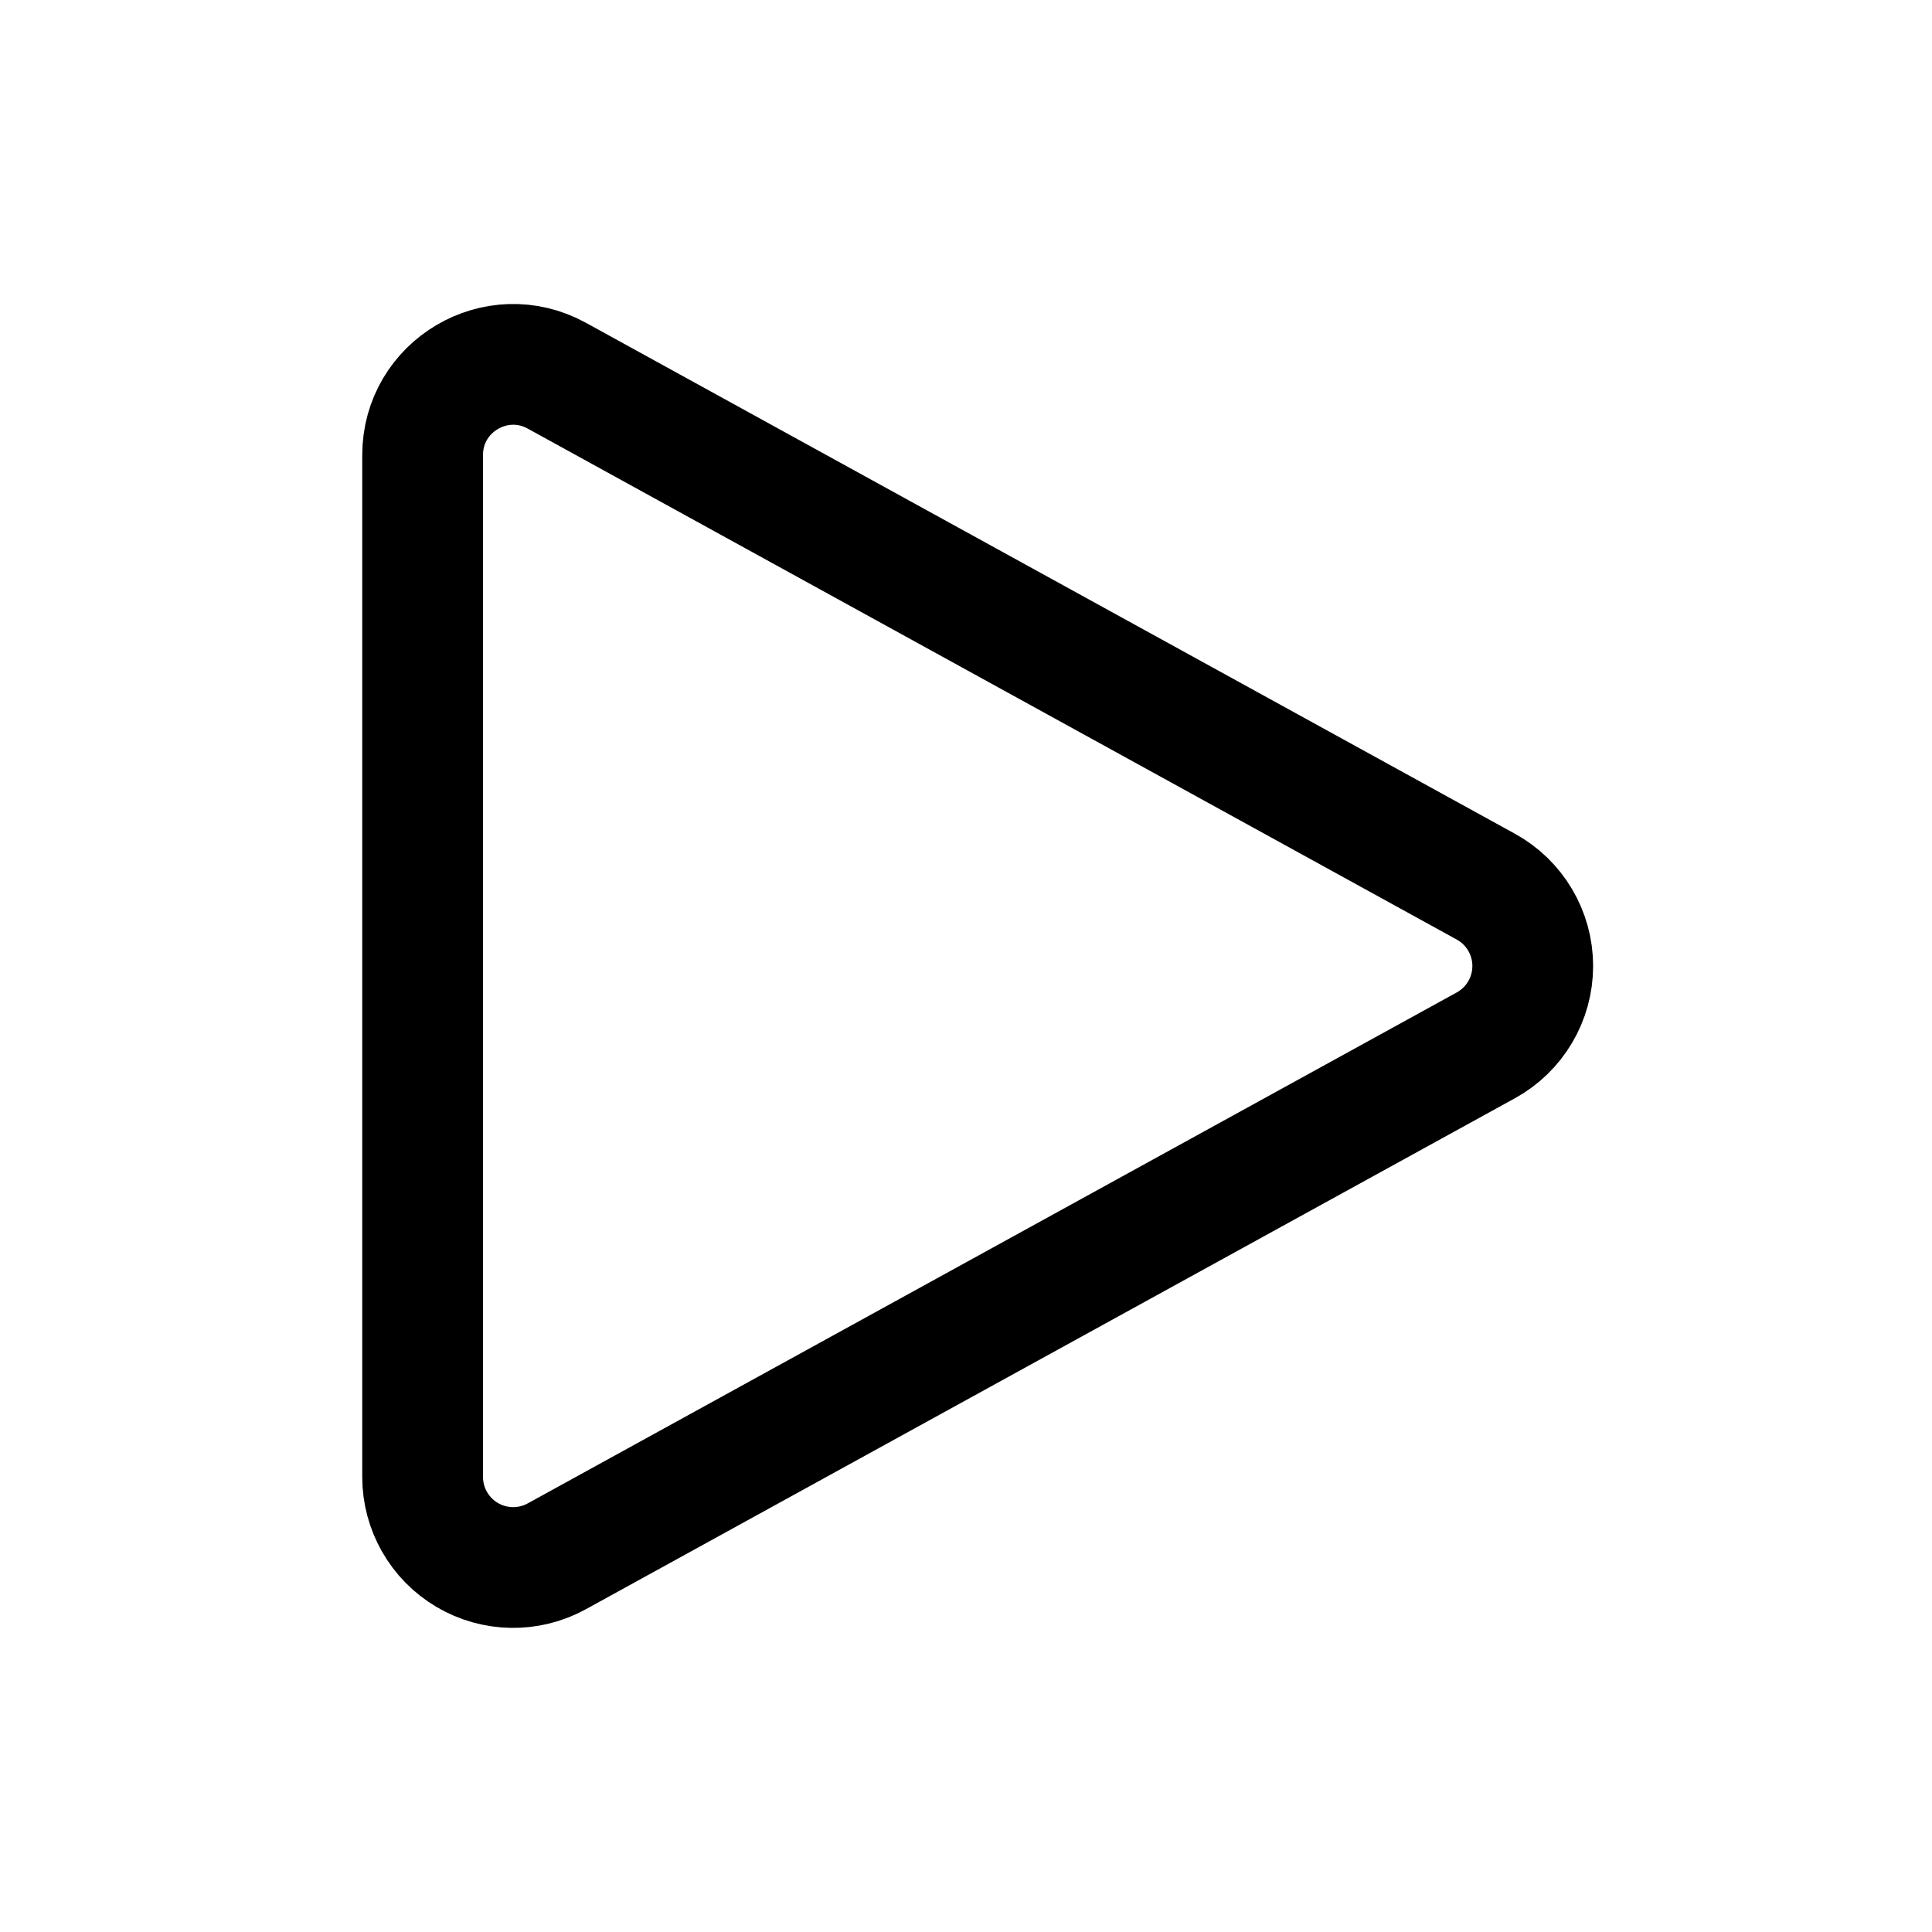
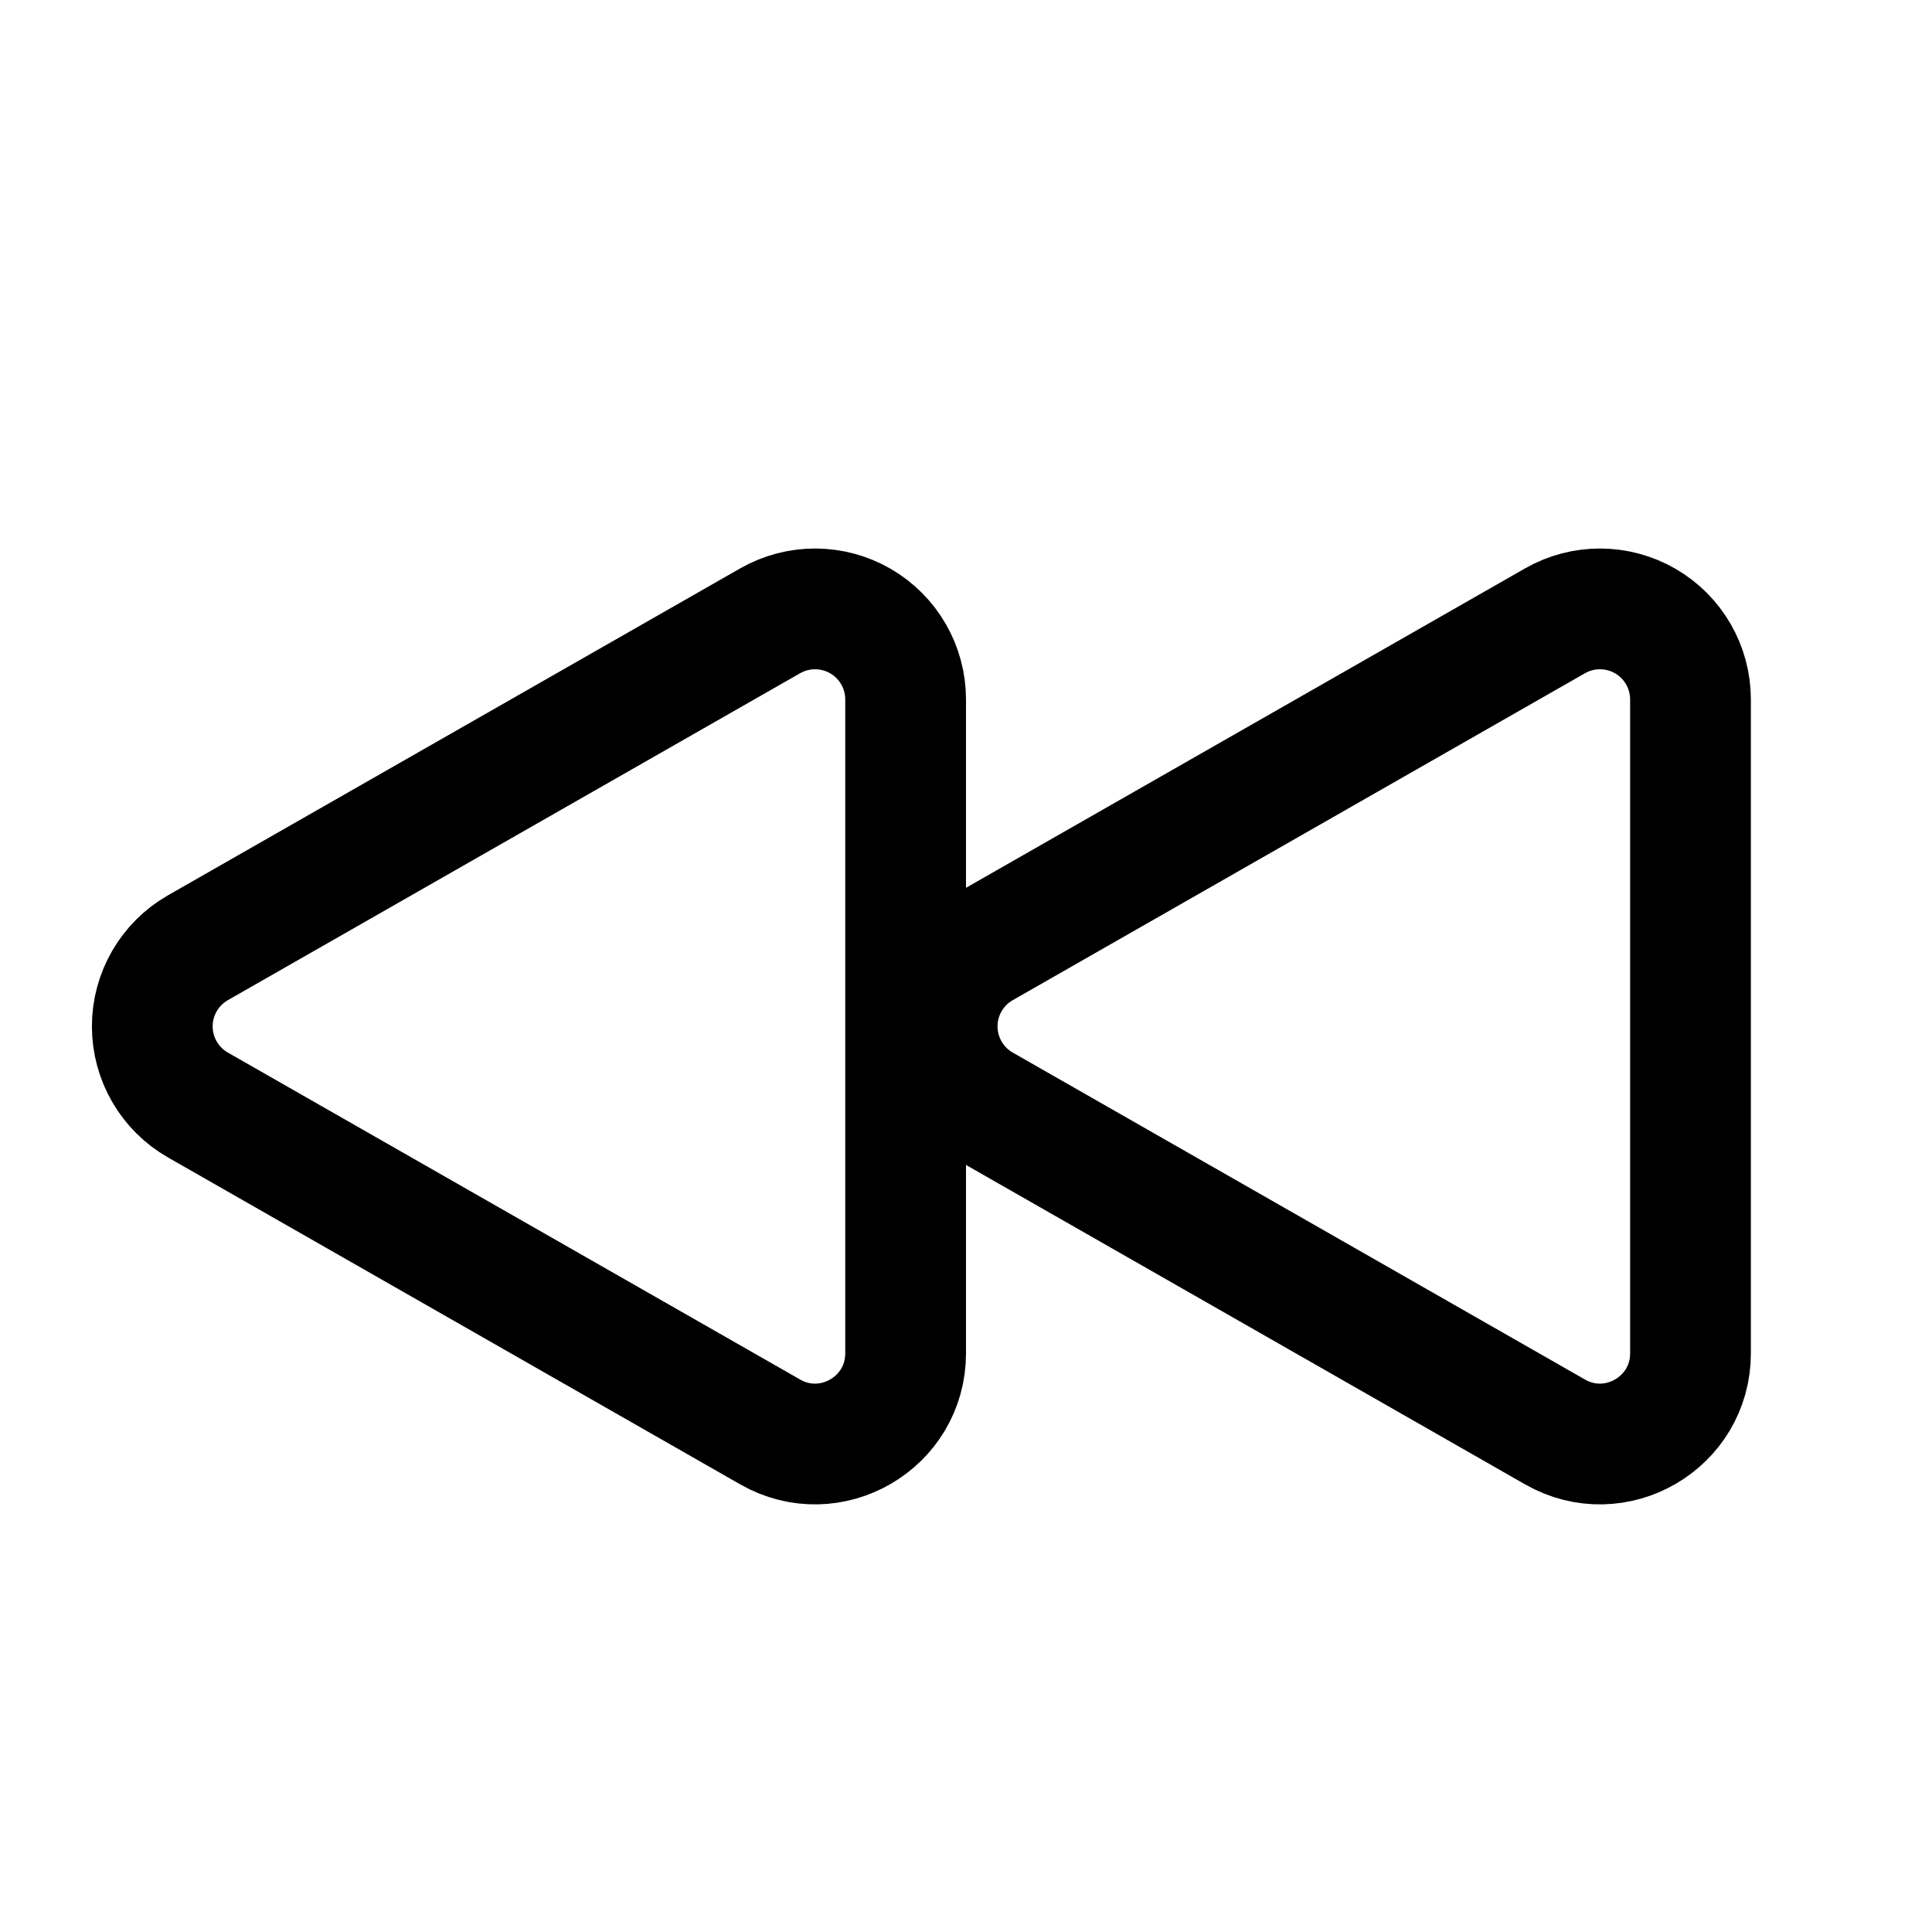
<svg xmlns="http://www.w3.org/2000/svg" fill="none" viewBox="0 0 24 24" stroke-width="1.5" stroke="currentColor" class="w-6 h-6">
-   <path stroke-linecap="round" stroke-linejoin="round" d="M5.25 5.653c0-.856.917-1.398 1.667-.986l11.54 6.347a1.125 1.125 0 0 1 0 1.972l-11.54 6.347a1.125 1.125 0 0 1-1.667-.986V5.653Z" />
+   <path stroke-linecap="round" stroke-linejoin="round" d="M21 16.811c0 .864-.933 1.406-1.683.977l-7.108-4.061a1.125 1.125 0 0 1 0-1.954l7.108-4.061A1.125 1.125 0 0 1 21 8.689v8.122ZM11.25 16.811c0 .864-.933 1.406-1.683.977l-7.108-4.061a1.125 1.125 0 0 1 0-1.954l7.108-4.061a1.125 1.125 0 0 1 1.683.977v8.122Z" />
</svg>
